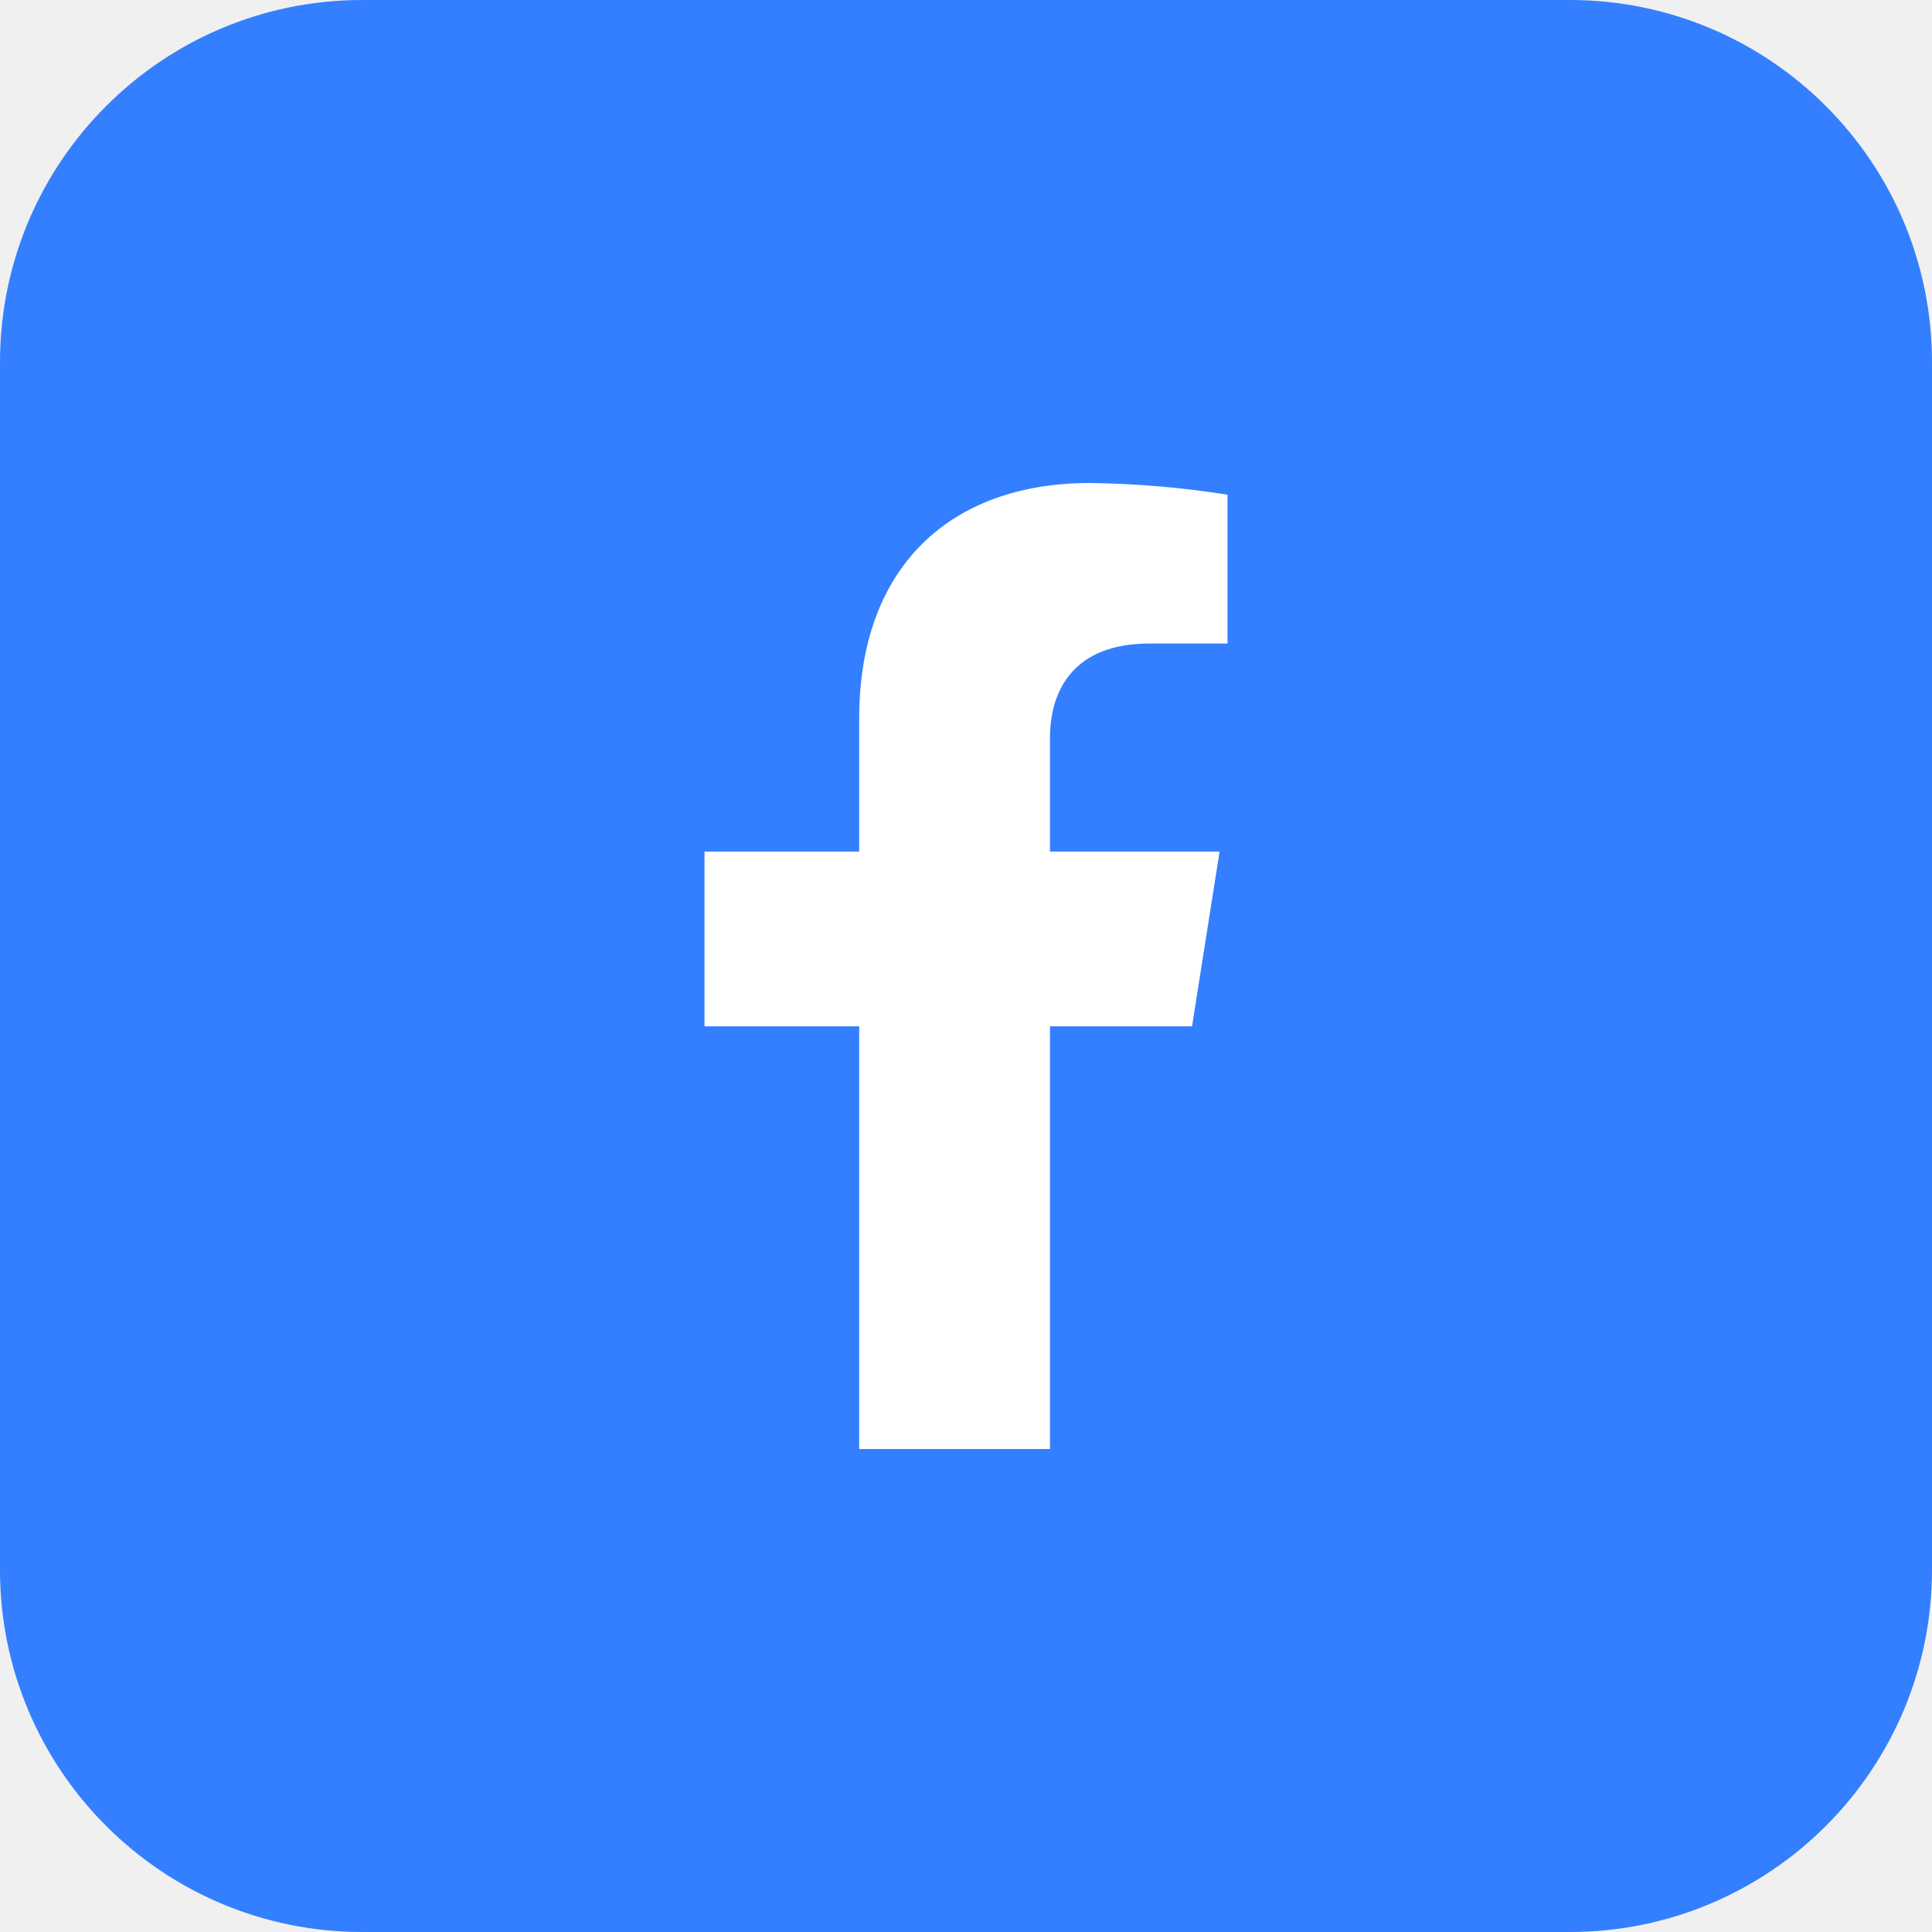
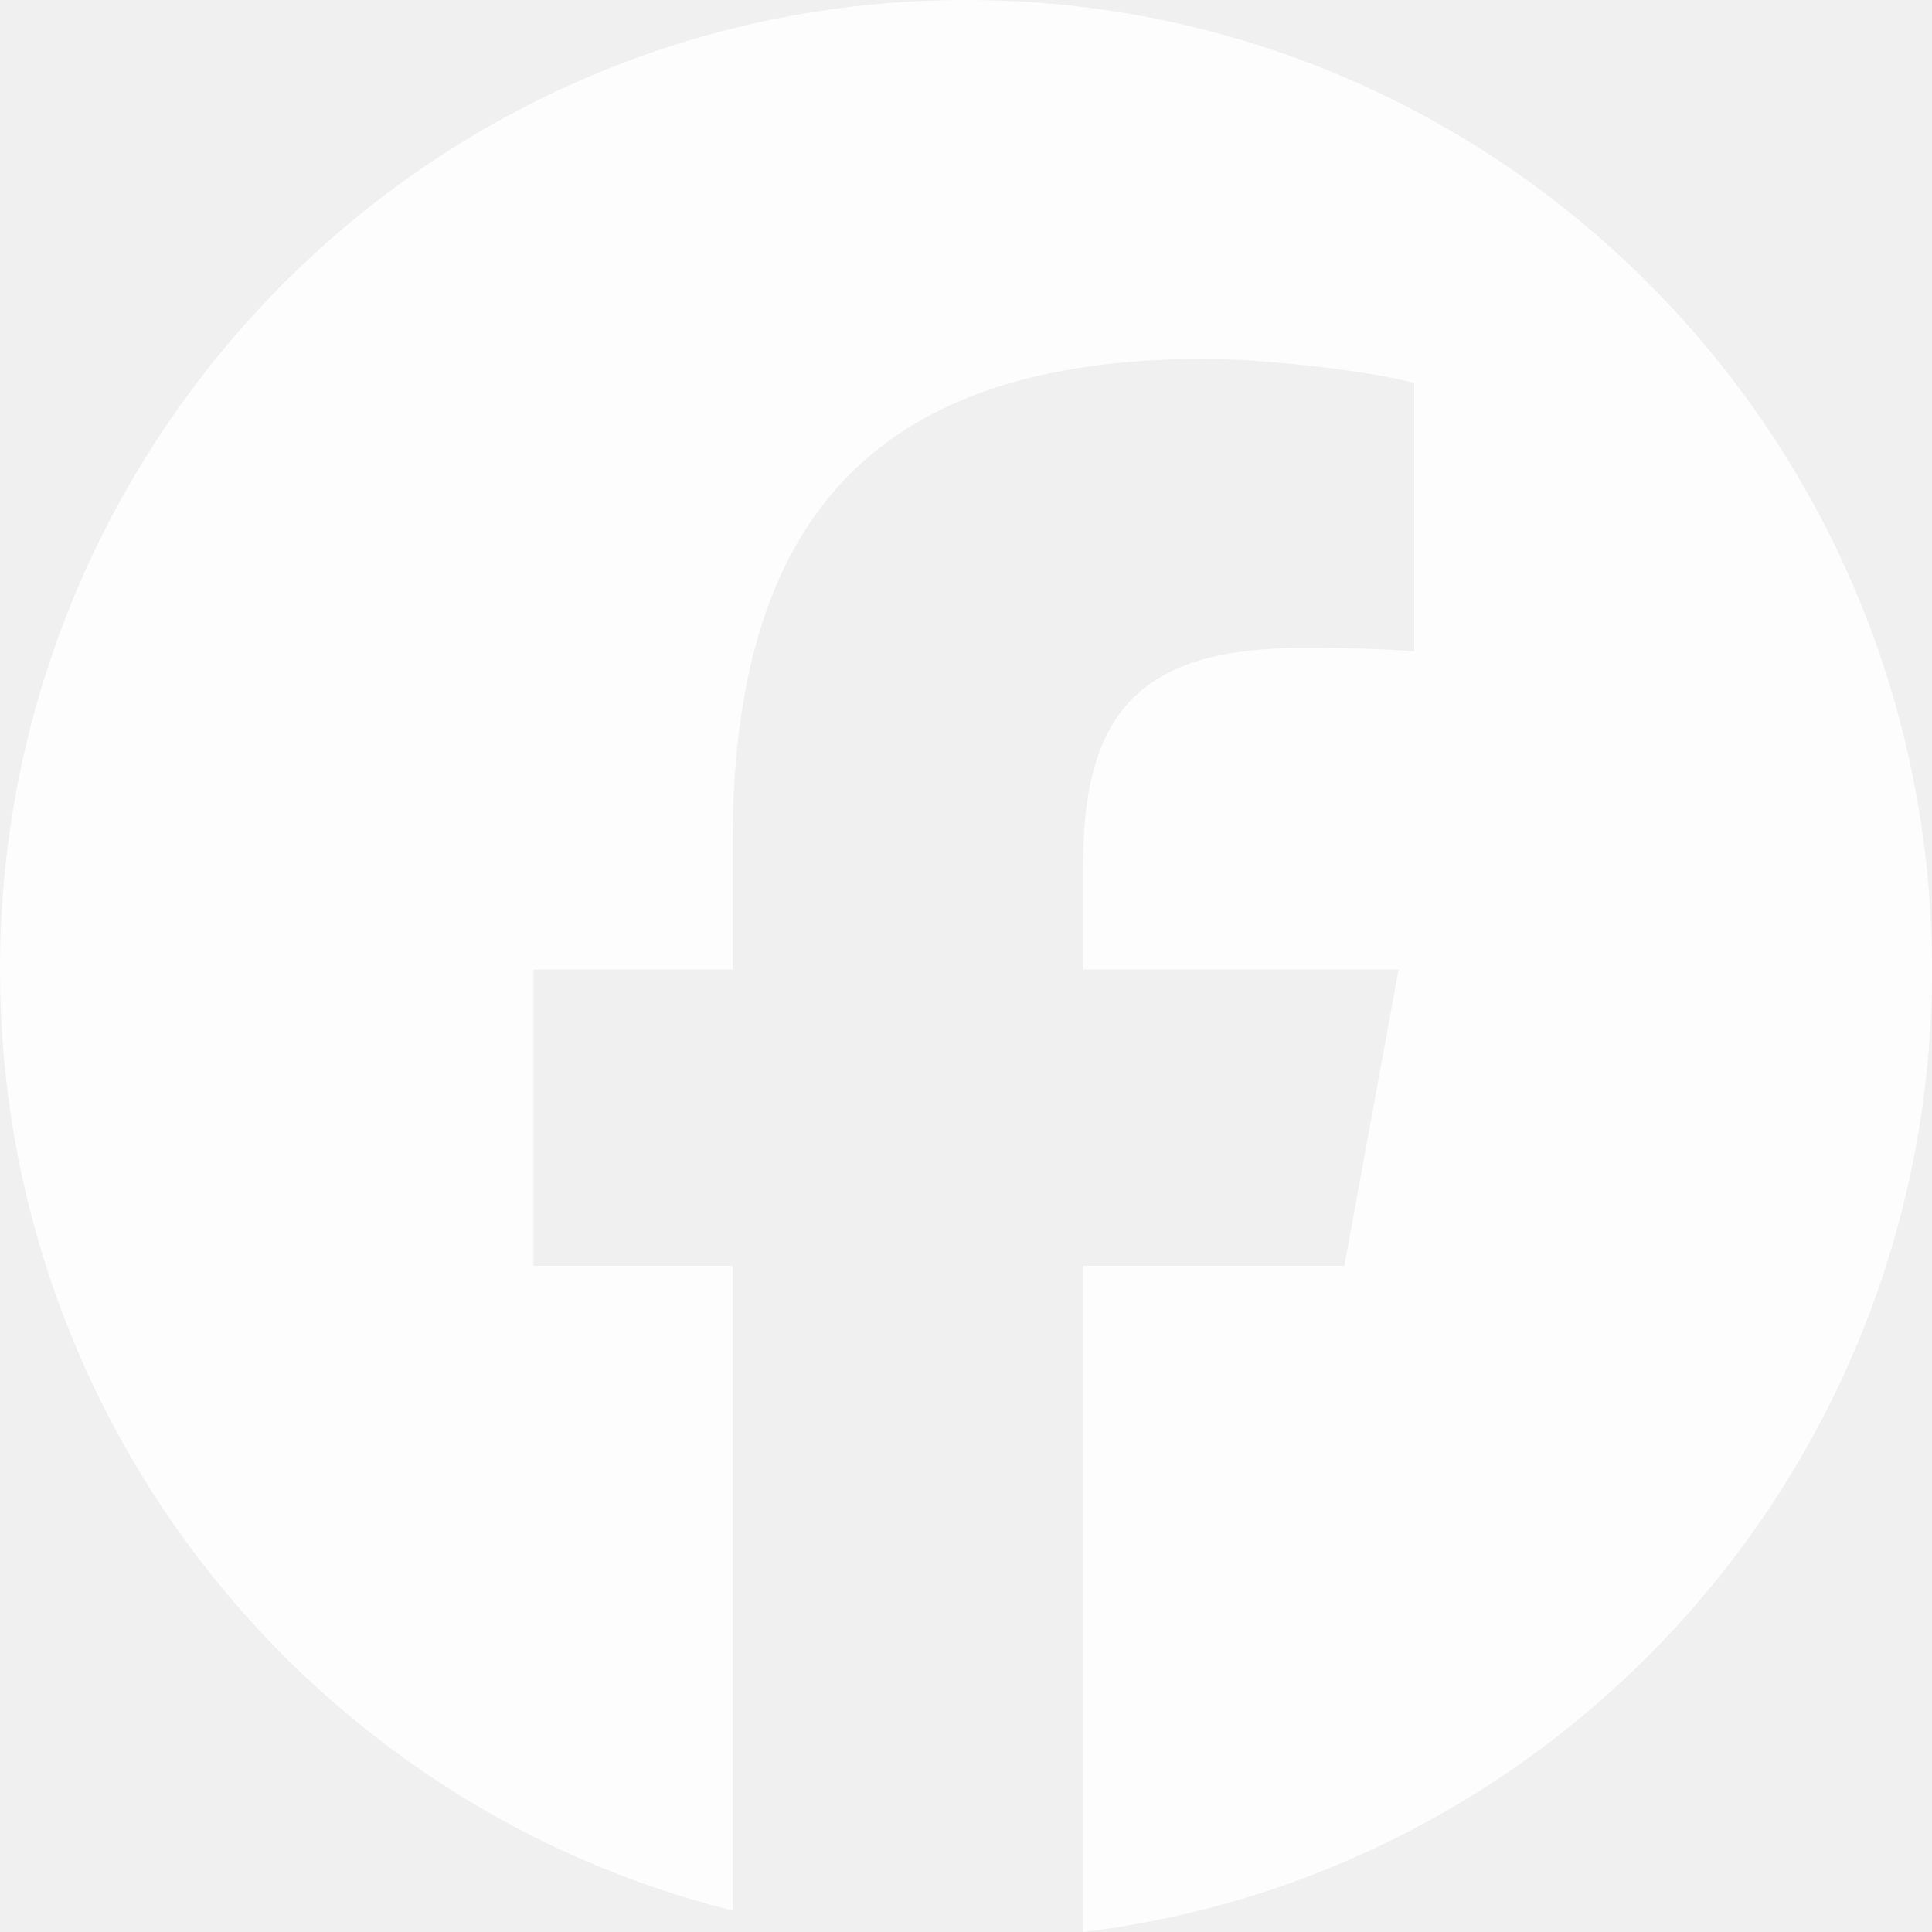
<svg xmlns="http://www.w3.org/2000/svg" width="32" height="32" viewBox="0 0 32 32" fill="none">
-   <rect width="32" height="32" rx="6" fill="#337FFF" />
-   <path d="M19.744 16.999L20.2 14.105H17.391V12.224C17.391 11.432 17.783 10.659 19.037 10.659H20.332V8.194C19.578 8.074 18.816 8.009 18.052 8C15.741 8 14.231 9.388 14.231 11.898V14.105H11.669V16.999H14.231V24H17.391V16.999H19.744Z" fill="white" />
+   <path d="M16 0C7.163 0 0 7.19 0 16.059C0 23.59 5.166 29.909 12.135 31.645V20.966H8.836V16.059H12.135V13.944C12.135 8.478 14.599 5.945 19.946 5.945C20.96 5.945 22.709 6.145 23.424 6.344V10.792C23.047 10.752 22.391 10.732 21.576 10.732C18.953 10.732 17.939 11.73 17.939 14.323V16.059H23.165L22.267 20.966H17.939V32C25.861 31.04 32 24.269 32 16.059C31.999 7.19 24.836 0 16 0Z" fill="#FDFDFD" />
</svg>
